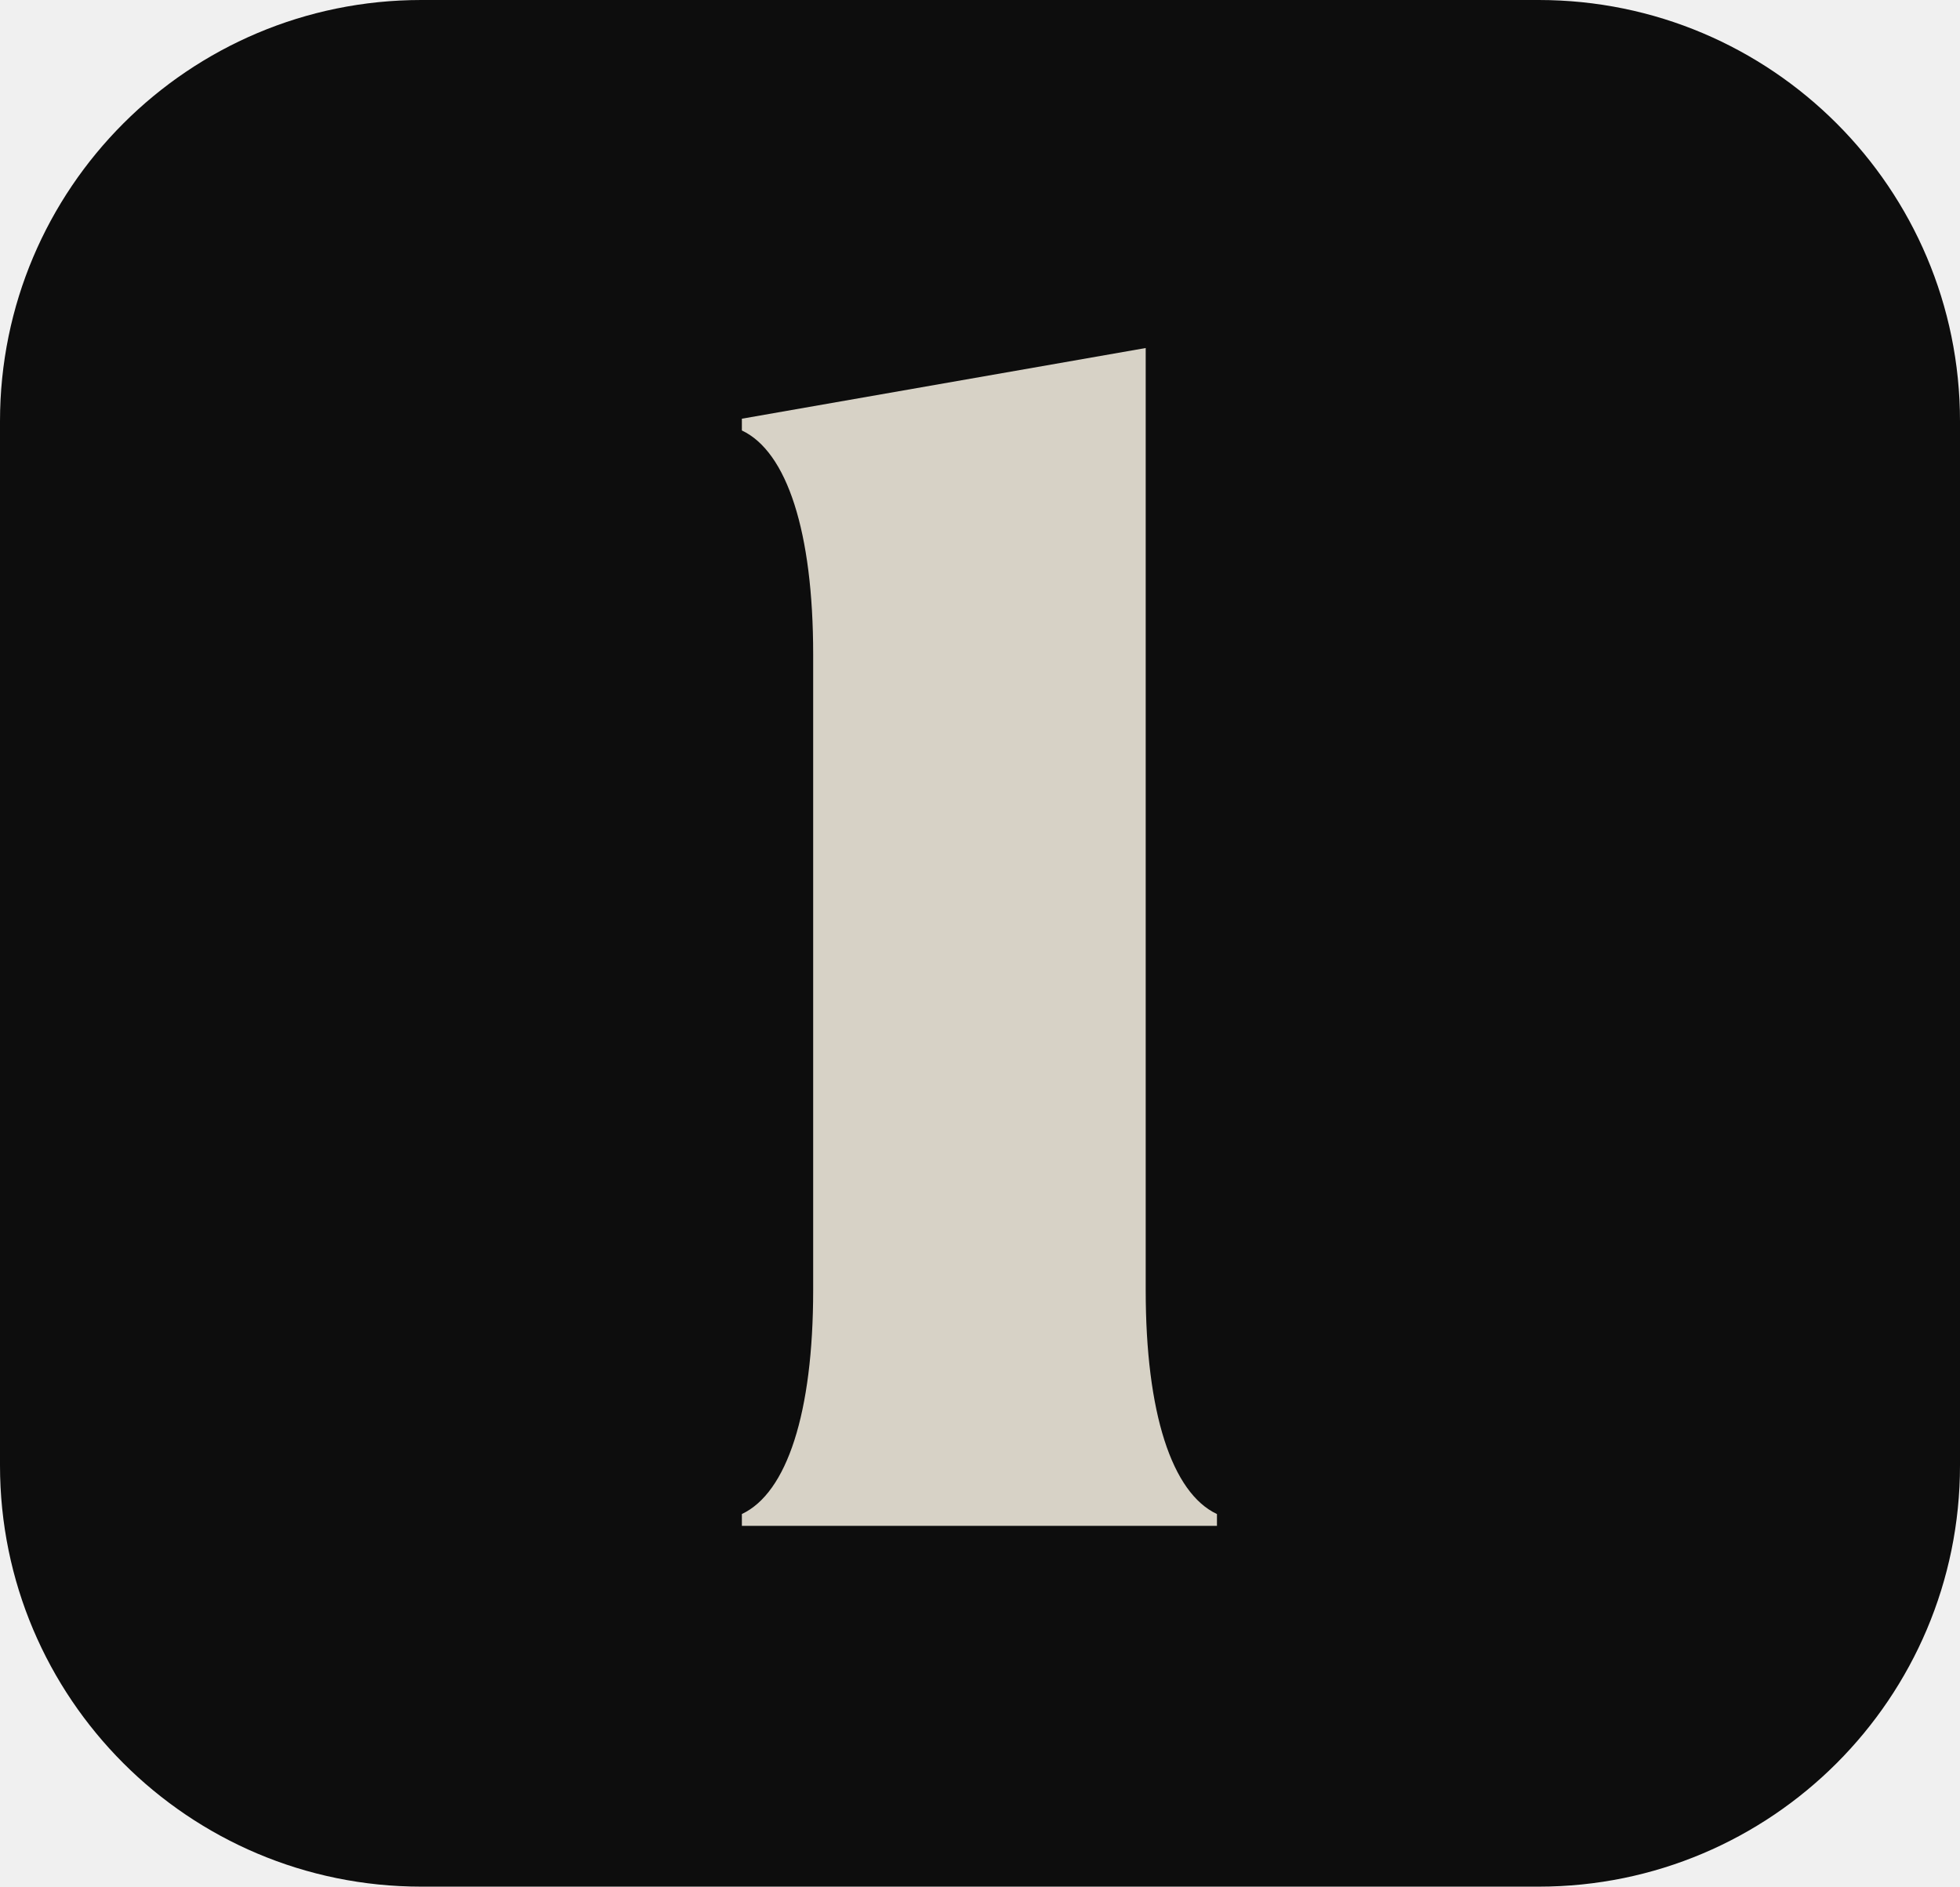
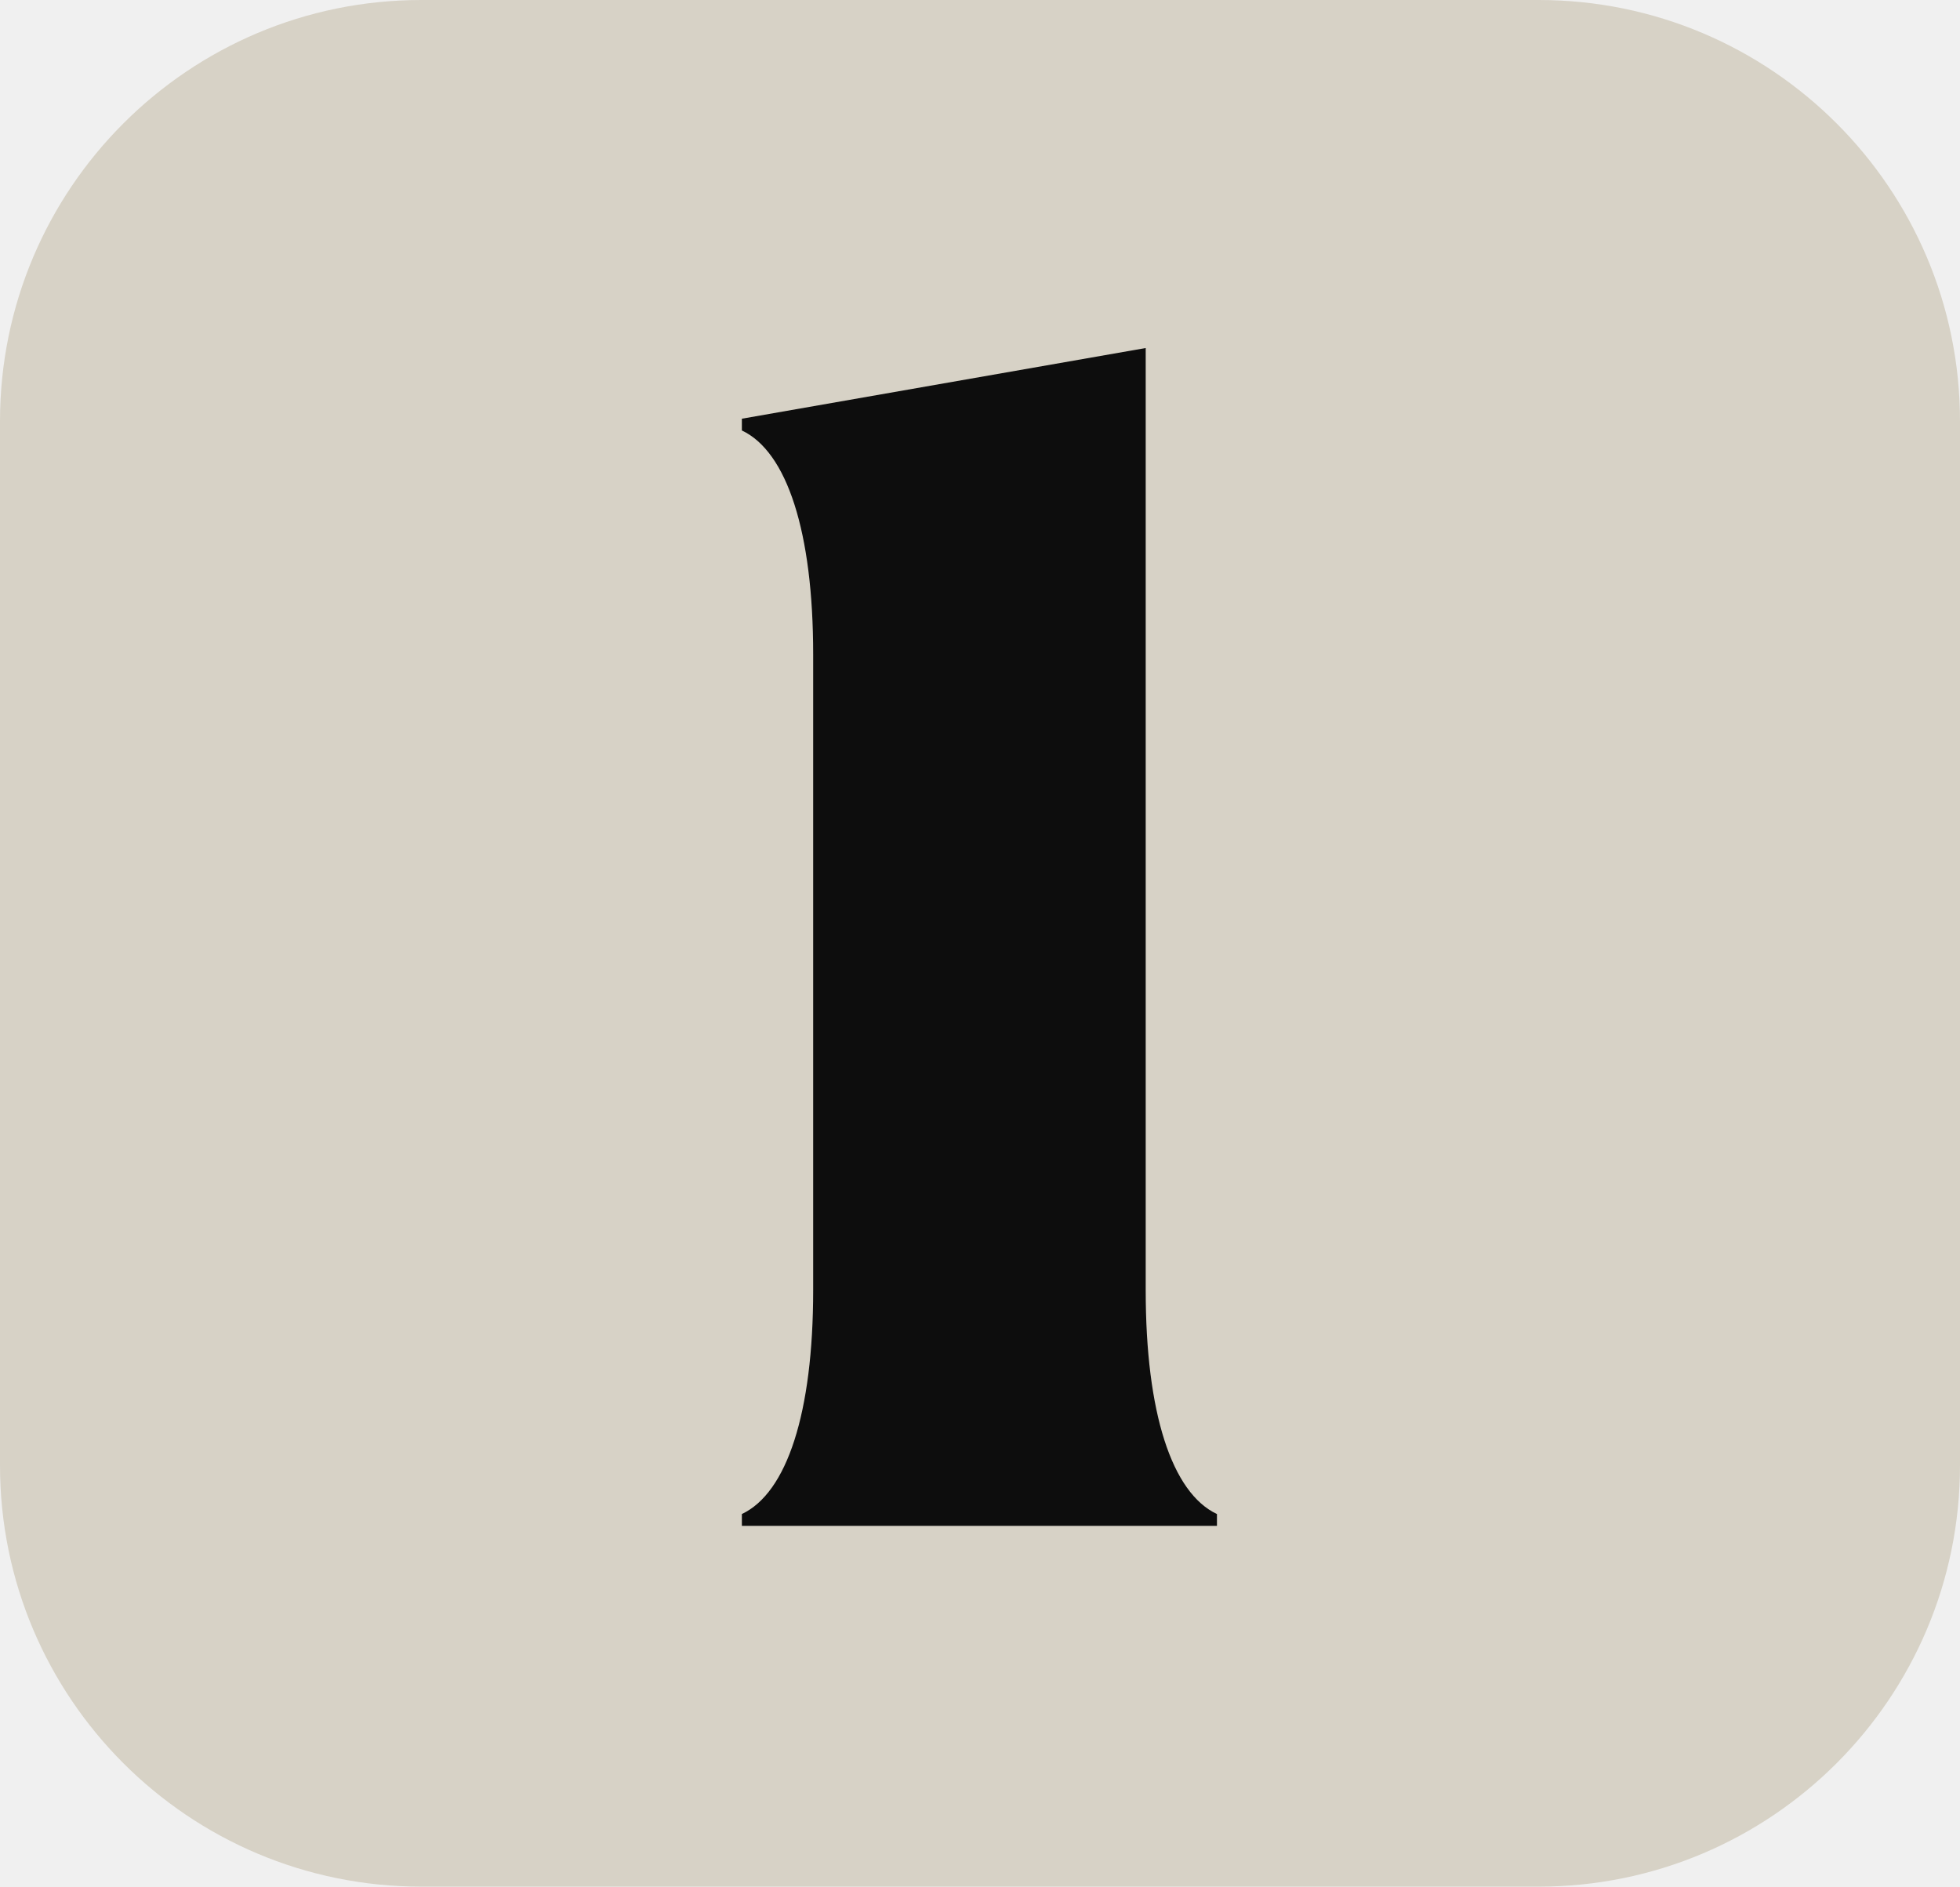
<svg xmlns="http://www.w3.org/2000/svg" width="214" height="206" viewBox="0 0 214 206" fill="none">
-   <rect width="214" height="206" rx="46" fill="#0D0D0D" />
+   <rect width="214" height="206" rx="46" fill="#D7D2C6" />
  <g clip-path="url(#clip0_551_2)">
-     <path d="M81 165.314C85.922 163.003 88.785 154.259 88.785 140.885V71.44C88.785 58.068 85.922 49.315 81 47.003V45.718L125.092 38V140.887C125.092 154.261 127.945 163.006 132.872 165.317V166.607H81.001V165.314H81Z" fill="#D7D2C6" />
+     <path d="M81 165.314C85.922 163.003 88.785 154.259 88.785 140.885V71.44C88.785 58.068 85.922 49.315 81 47.003V45.718L125.092 38V140.887C125.092 154.261 127.945 163.006 132.872 165.317V166.607H81.001V165.314H81Z" fill="#0D0D0D" />
  </g>
  <defs>
    <clipPath id="clip0_551_2">
      <rect width="52" height="129" fill="white" transform="translate(81 38)" />
    </clipPath>
  </defs>
</svg>
